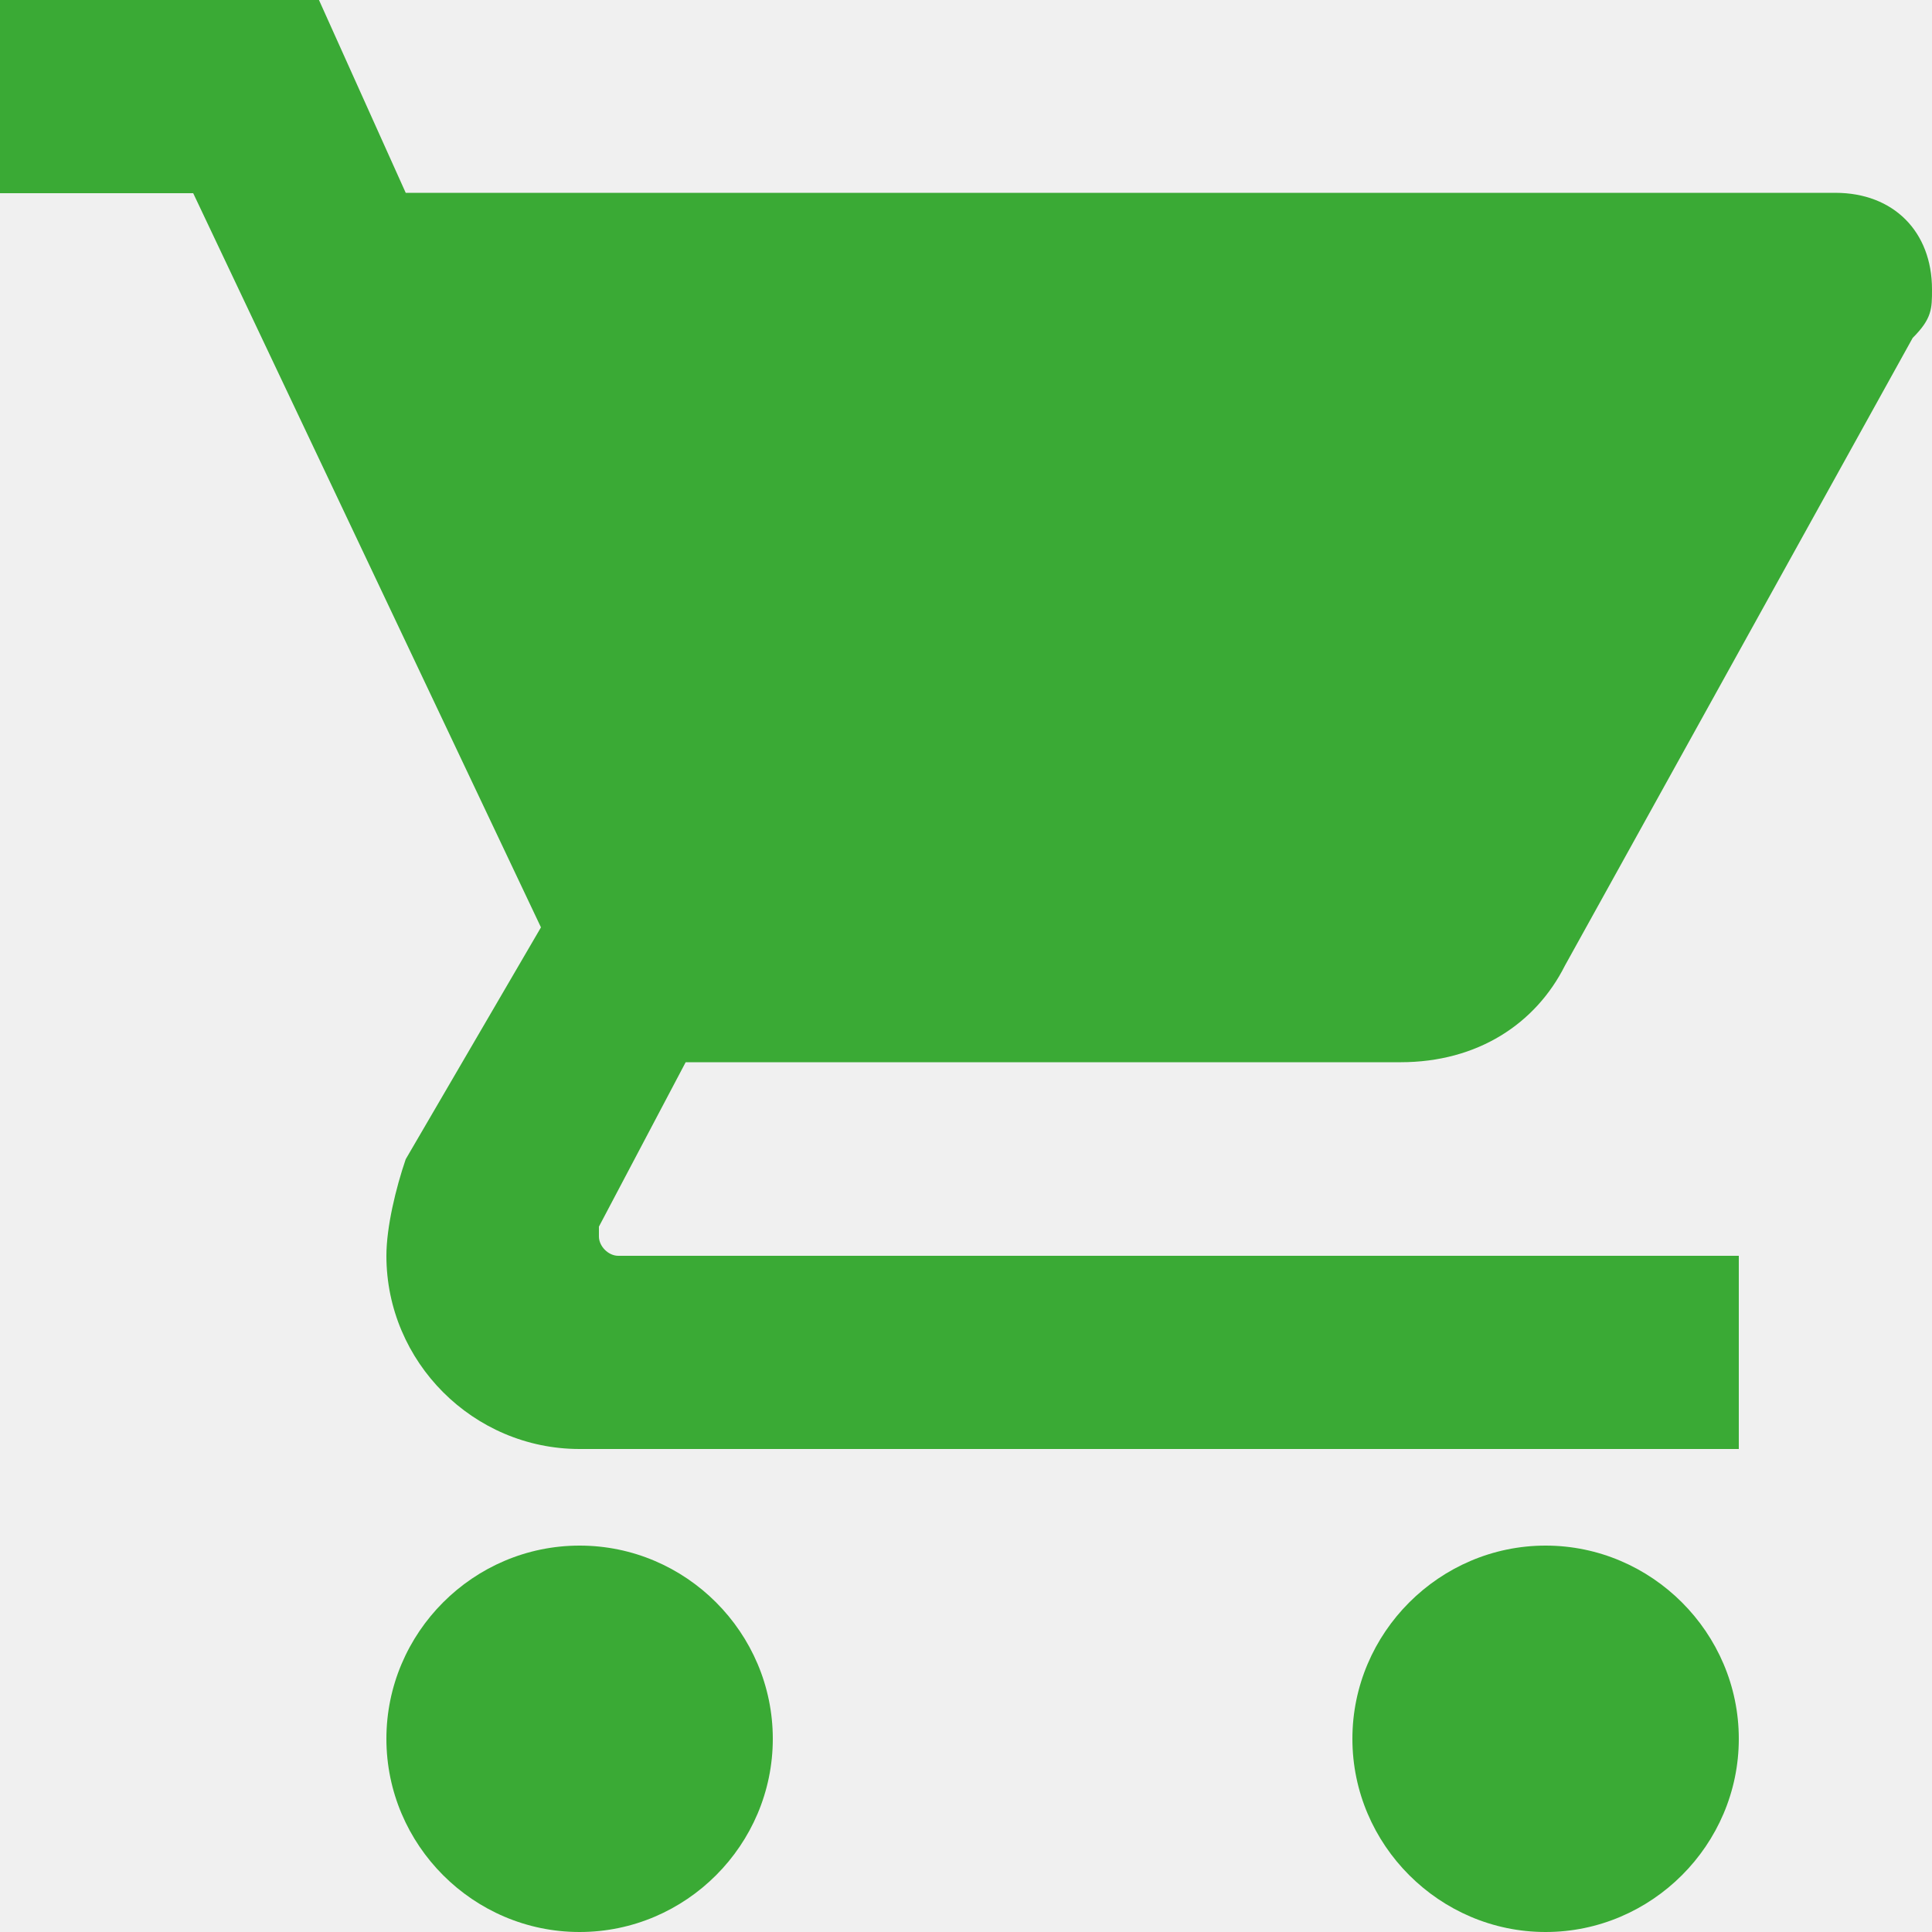
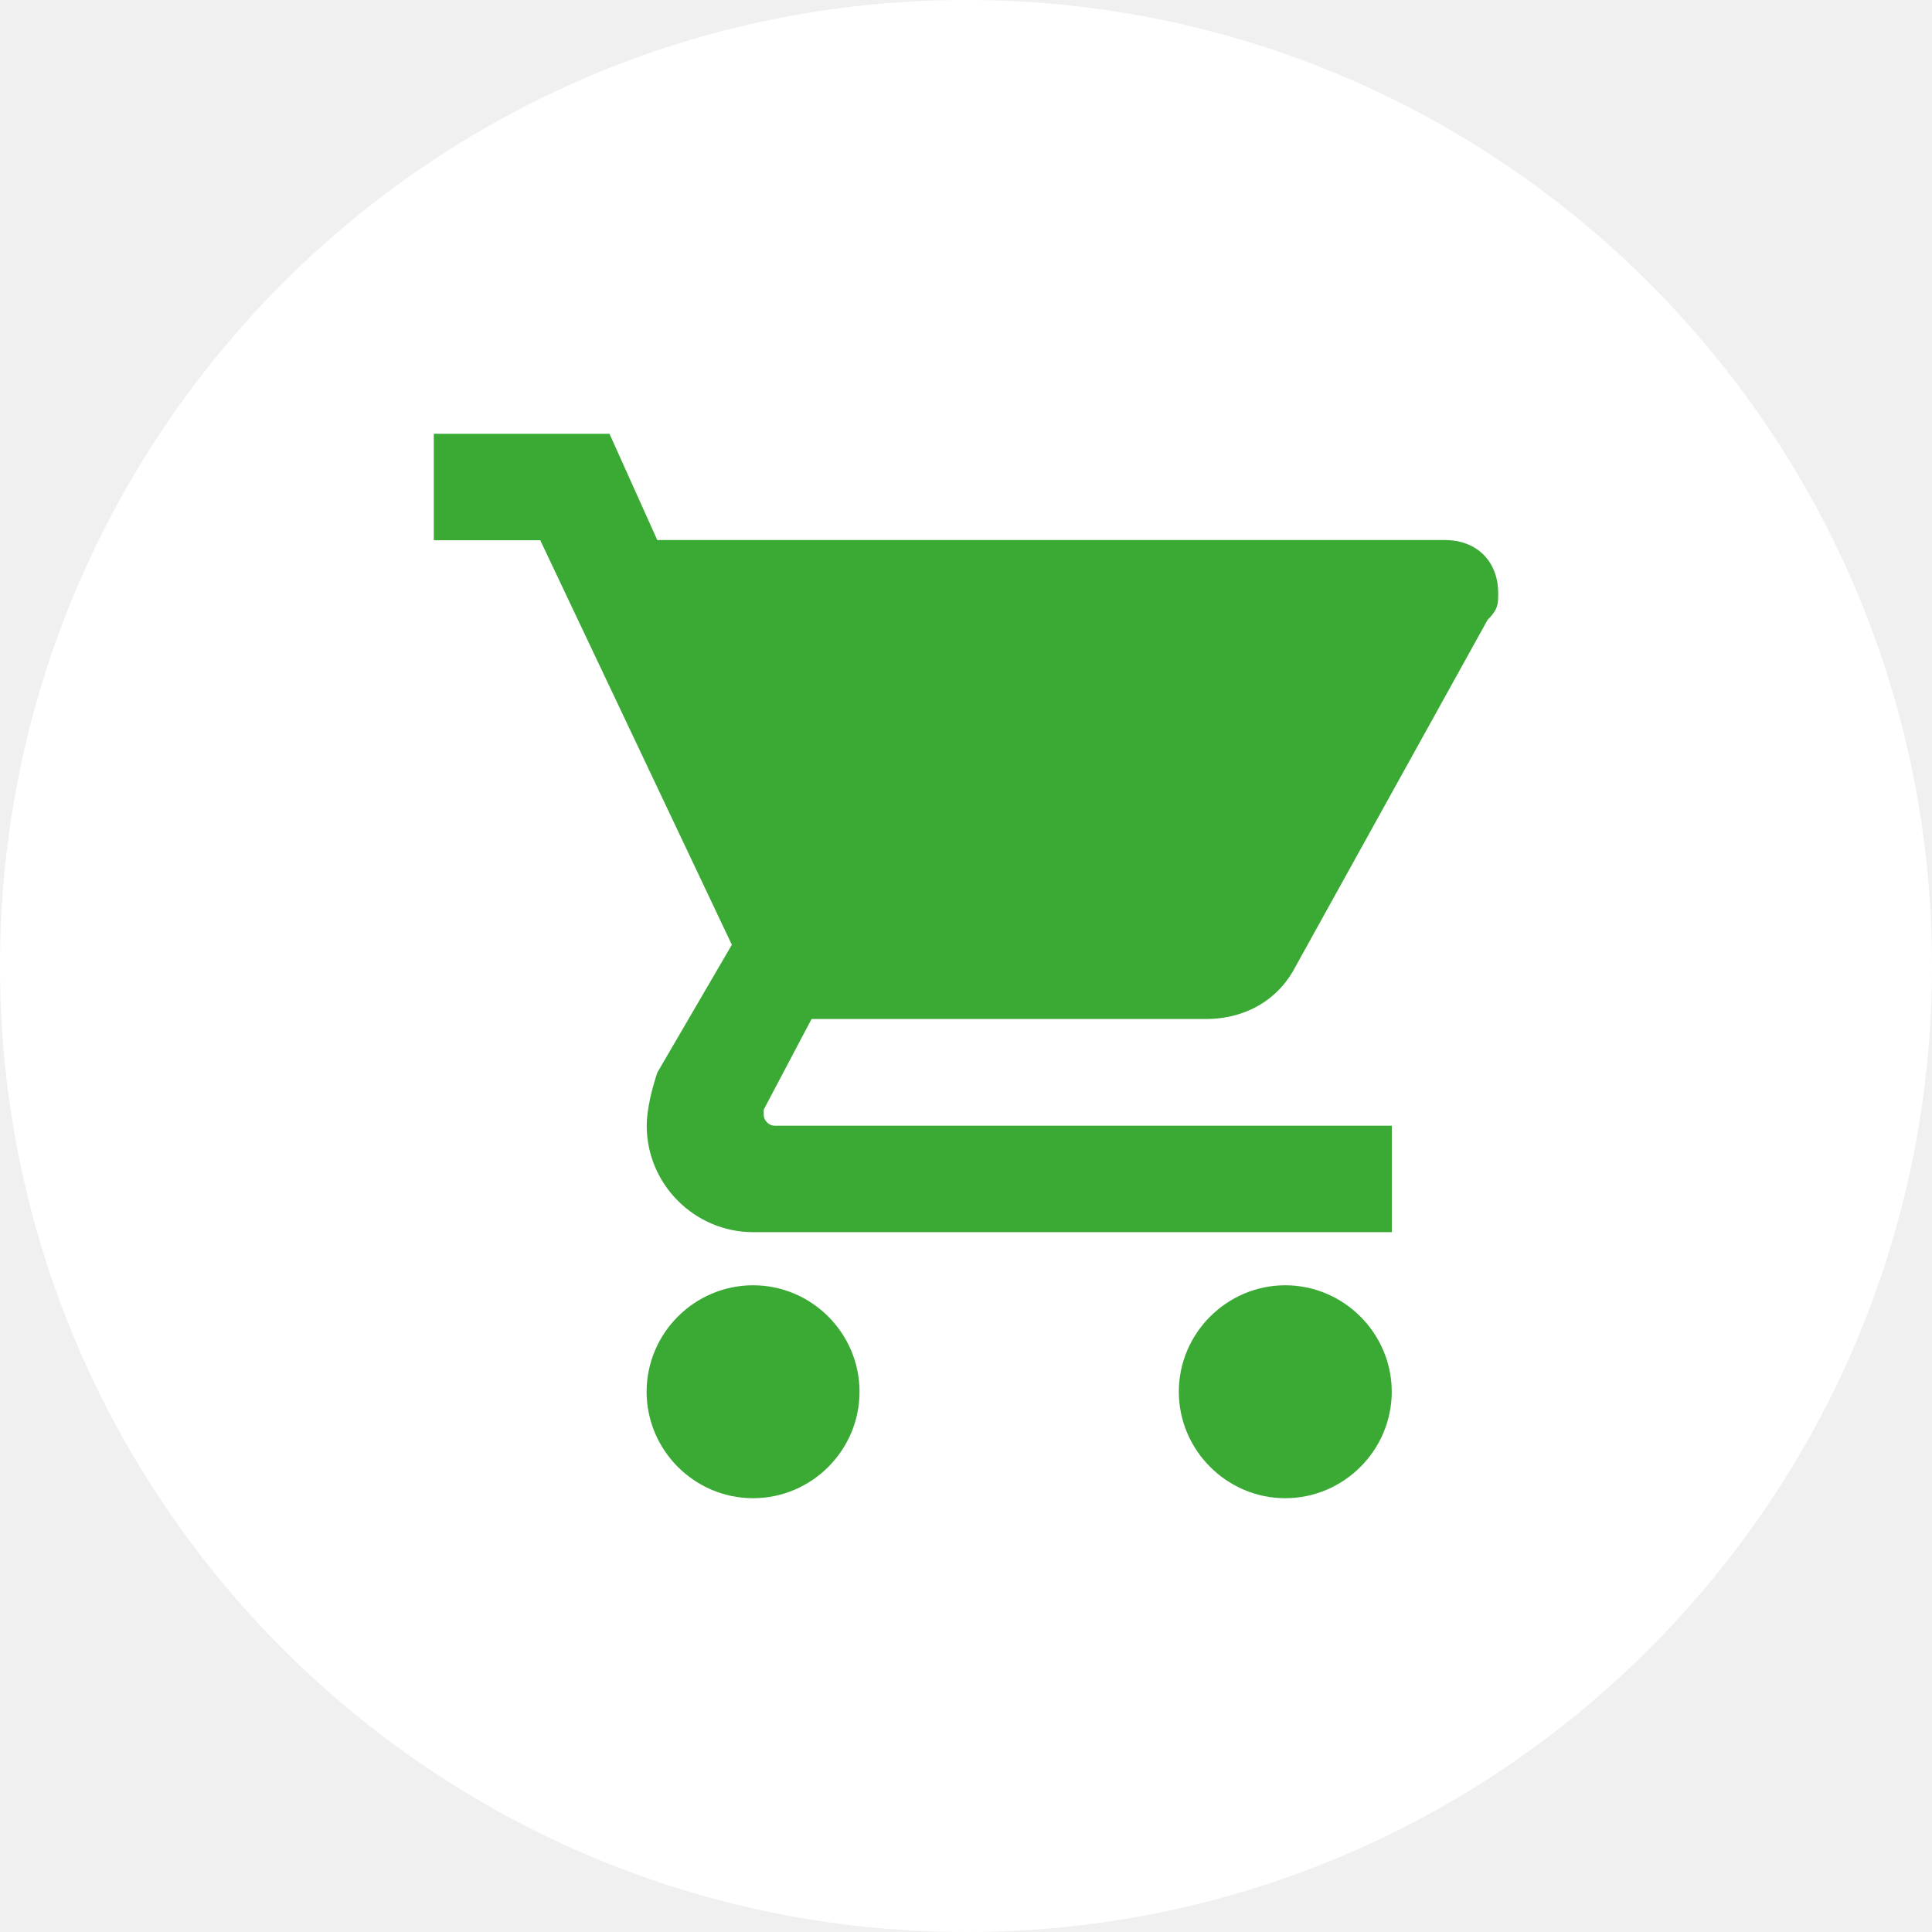
- <svg xmlns="http://www.w3.org/2000/svg" version="1.1" id="Capa_1" x="0px" y="0px" viewBox="0 0 510 510" enable-background="new 0 0 510 510" xml:space="preserve">
+ <svg xmlns="http://www.w3.org/2000/svg" version="1.1" id="Capa_1" x="0px" y="0px" viewBox="0 40 1920 1920" enable-background="new 0 40 1920 1920" xml:space="preserve">
+   <circle fill="#FFFFFF" cx="960" cy="1000" r="960" />
  <g>
    <g id="shopping-cart">
-       <path fill="#3AAA35" d="M153,408c-28.1,0-51,23-51,51s22.9,51,51,51s51-23,51-51S181.1,408,153,408z M0,0v51h51l91.8,193.8    L107.1,306c-2.6,7.6-5.1,17.9-5.1,25.5c0,28,22.9,51,51,51h306v-51H163.2c-2.6,0-5.1-2.5-5.1-5.1v-2.6l22.9-43.4h188.7    c20.4,0,35.7-10.2,43.4-25.5l91.8-165.7c5.1-5.1,5.1-7.7,5.1-12.8c0-15.3-10.2-25.5-25.5-25.5H107.1L84.2,0H0z M408,408    c-28,0-51,23-51,51s23,51,51,51s51-23,51-51S436,408,408,408z" />
+       <path fill="#3AAA35" d="M748.4,1317.3c-58.3,0-105.8,47.7-105.8,105.8s47.5,105.8,105.8,105.8s105.8-47.7,105.8-105.8    S806.7,1317.3,748.4,1317.3z M431.1,471.1v105.8h105.8l190.4,402l-74,126.9c-5.4,15.8-10.6,37.1-10.6,52.9    c0,58.1,47.5,105.8,105.8,105.8h634.7v-105.8H769.6c-5.4,0-10.6-5.2-10.6-10.6v-5.4l47.5-90h391.4c42.3,0,74-21.2,90-52.9    l190.4-343.7c10.6-10.6,10.6-16,10.6-26.5c0-31.7-21.2-52.9-52.9-52.9H653.2l-47.5-105.6H431.1z M1277.3,1317.3    c-58.1,0-105.8,47.7-105.8,105.8s47.7,105.8,105.8,105.8s105.8-47.7,105.8-105.8S1335.4,1317.3,1277.3,1317.3z" />
    </g>
  </g>
</svg>
